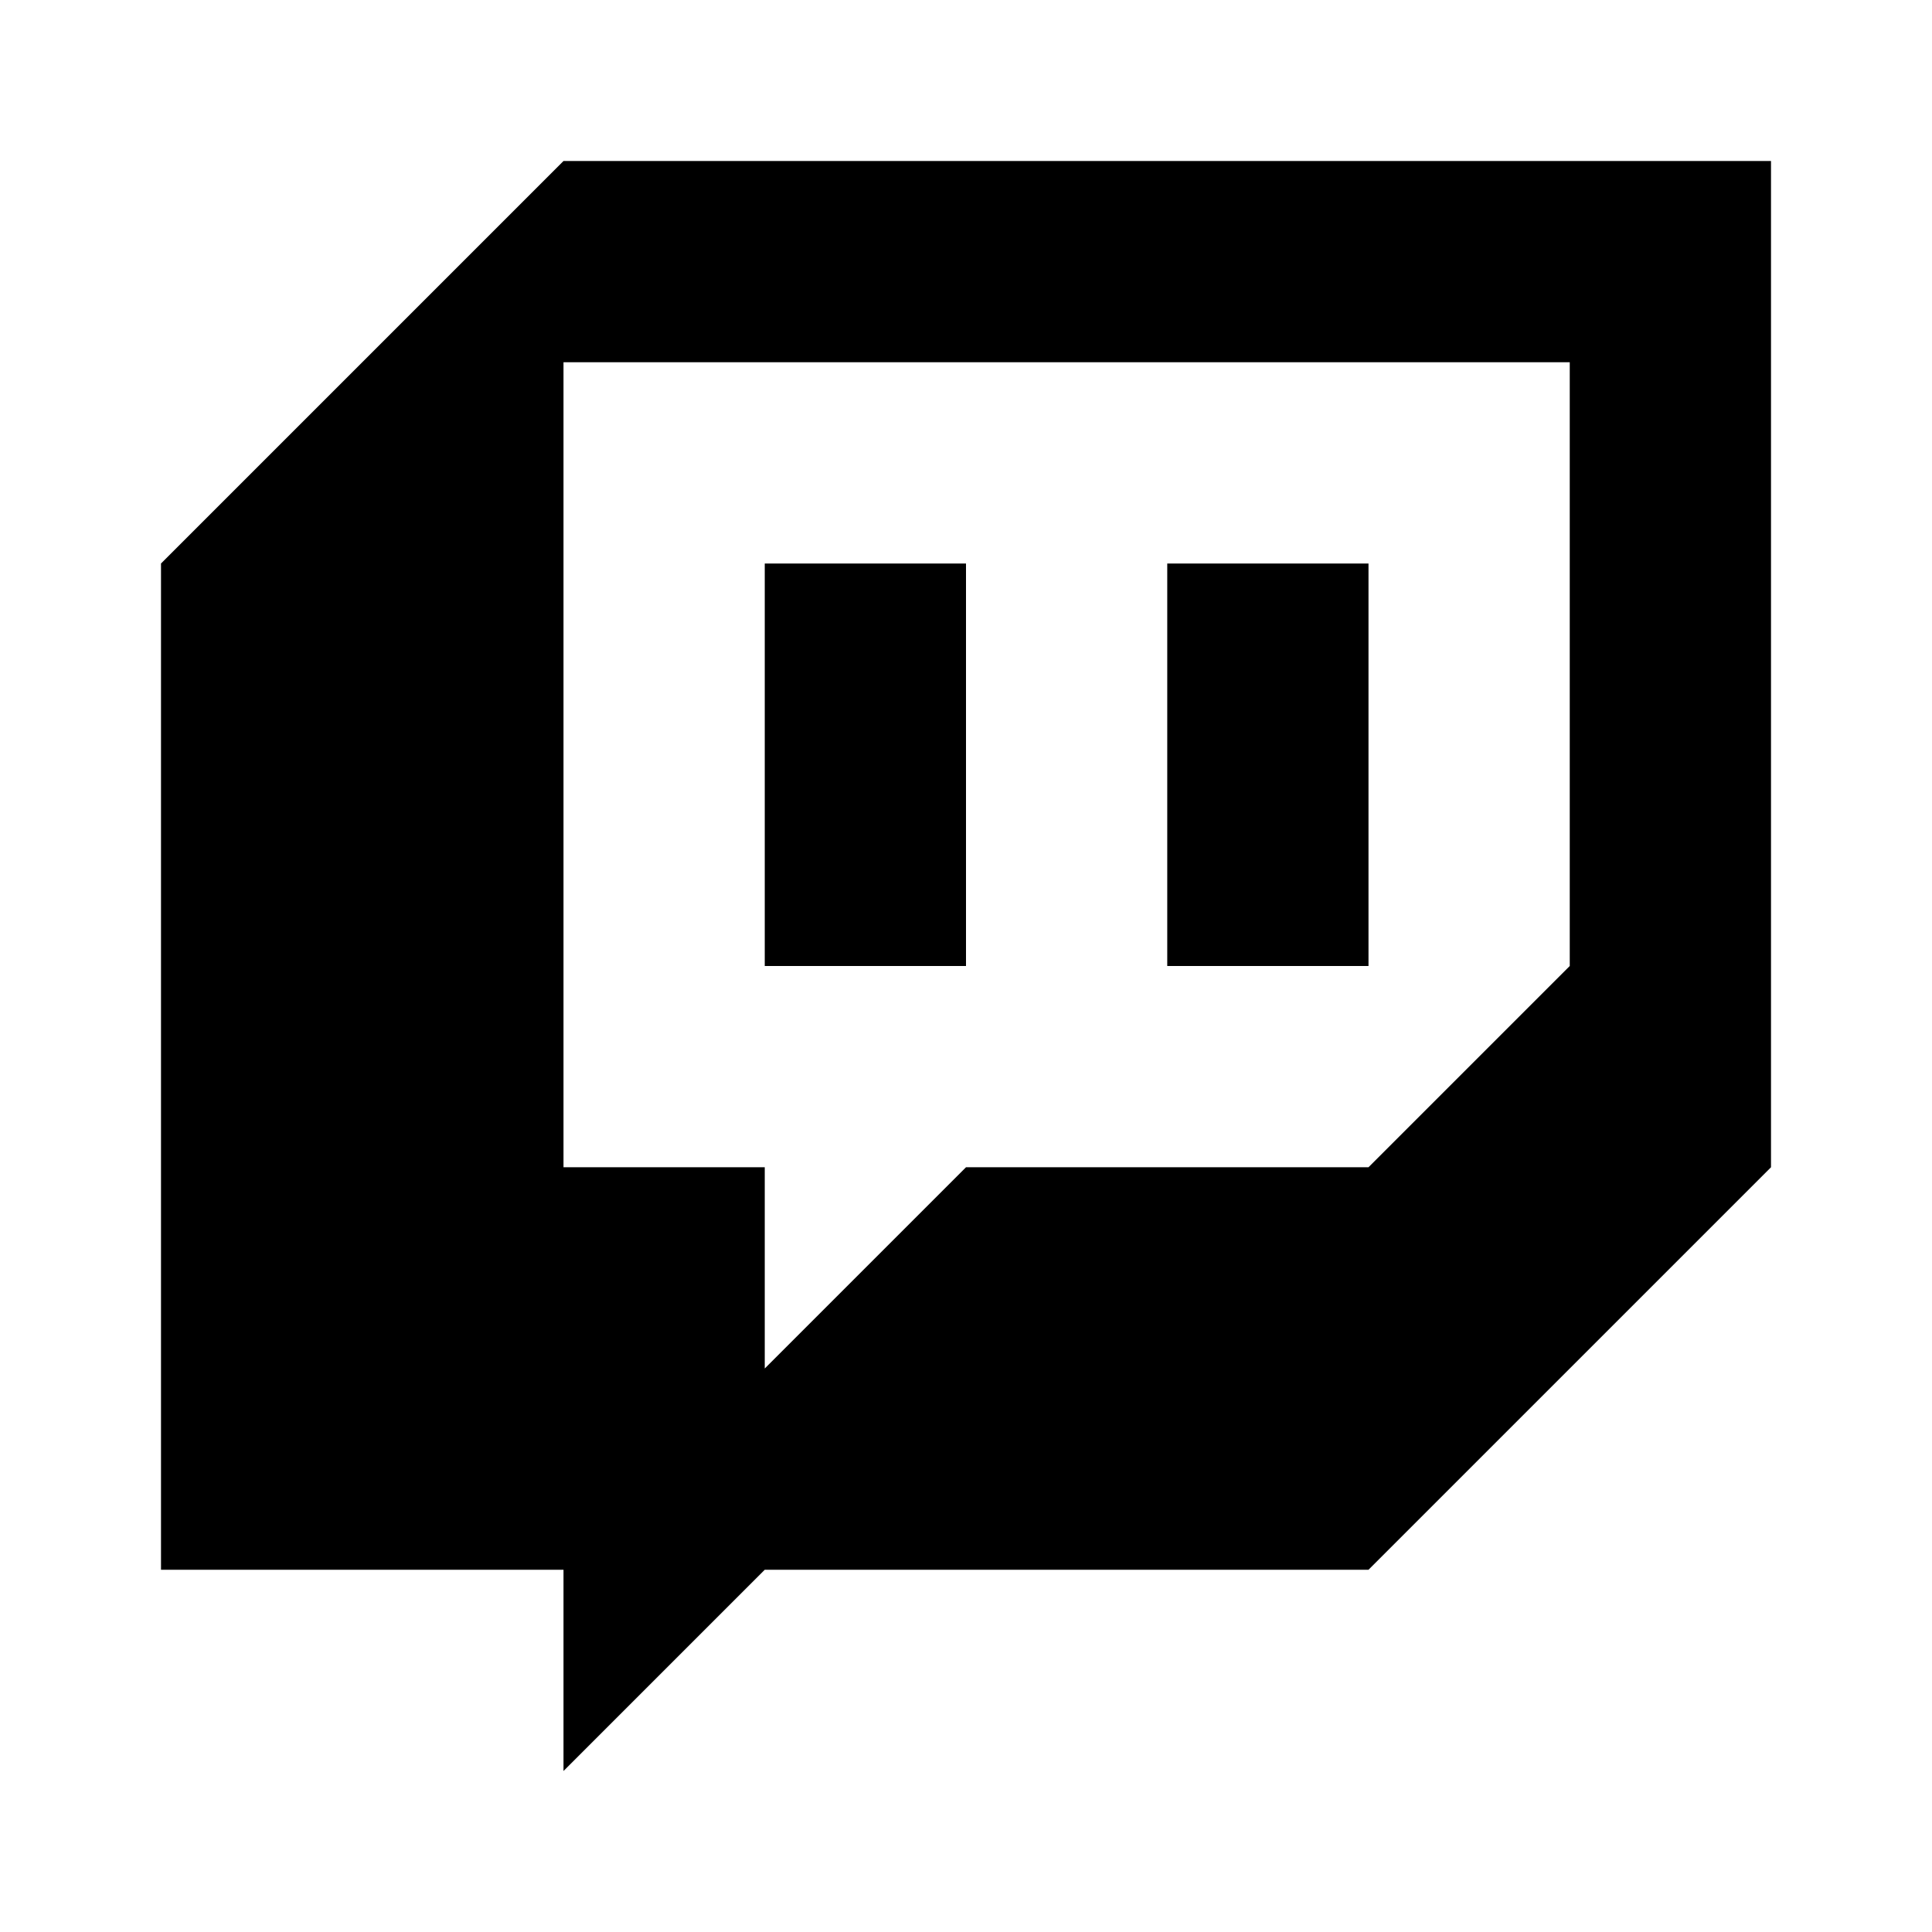
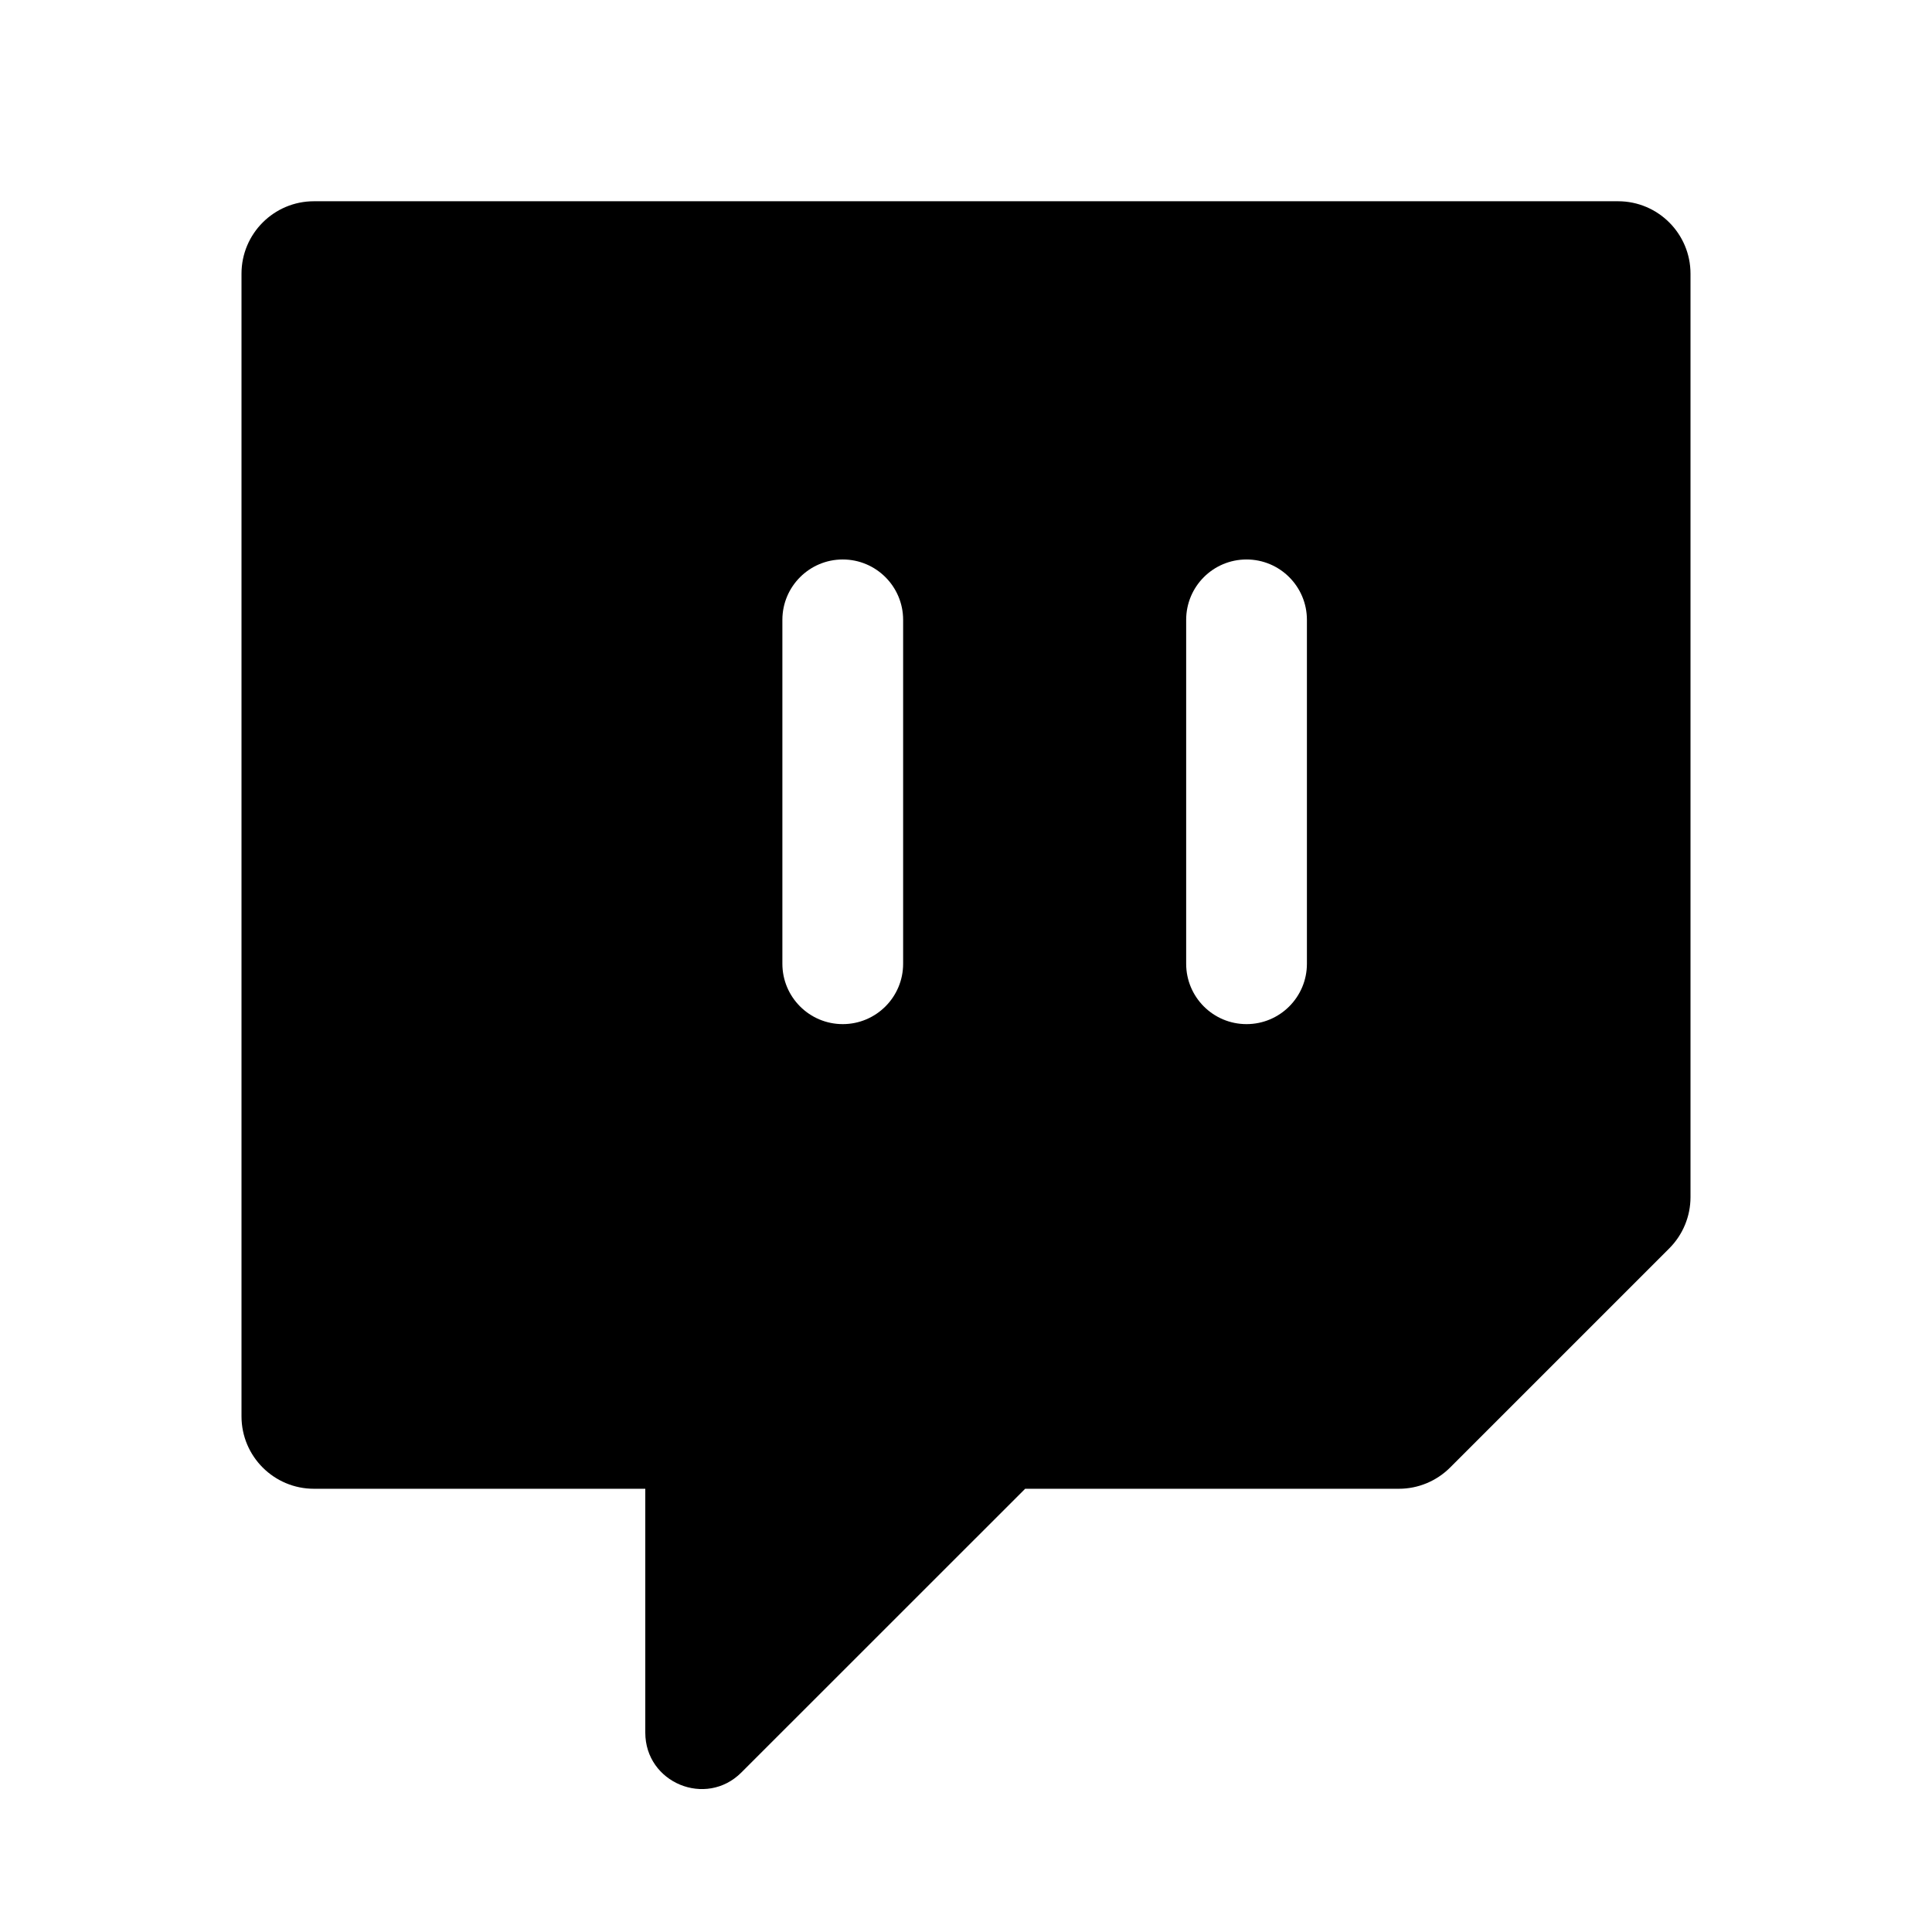
<svg xmlns="http://www.w3.org/2000/svg" width="24" height="24" viewBox="0 0 24 24">
-   <path d="M14.5 12V7H17V12M9.5 12V7H12V12M7 4.5V14.5H9.5V17L12 14.5H17L19.5 12V4.5M22 14.5L17 19.5H9.5L7 22V19.5H2V7L7 2H22" />
+   <path fill-rule="evenodd" clip-rule="evenodd" d="M3.9 2.5C3.403 2.5 3 2.903 3 3.4V17.594C3 18.091 3.403 18.494 3.9 18.494H8.016V21.523C8.016 22.147 8.77 22.459 9.21 22.018L12.735 18.494H17.378C17.616 18.494 17.845 18.399 18.014 18.23L20.736 15.508C20.905 15.339 21 15.11 21 14.872V3.4C21 2.903 20.597 2.5 20.1 2.5H3.9ZM11.219 7.7C11.219 7.286 10.883 6.95 10.469 6.95C10.055 6.95 9.719 7.286 9.719 7.7V11.972C9.719 12.386 10.055 12.722 10.469 12.722C10.883 12.722 11.219 12.386 11.219 11.972V7.7ZM16.235 7.7C16.235 7.286 15.899 6.95 15.485 6.95C15.07 6.95 14.735 7.286 14.735 7.7V11.972C14.735 12.386 15.07 12.722 15.485 12.722C15.899 12.722 16.235 12.386 16.235 11.972V7.7Z" />
</svg>
